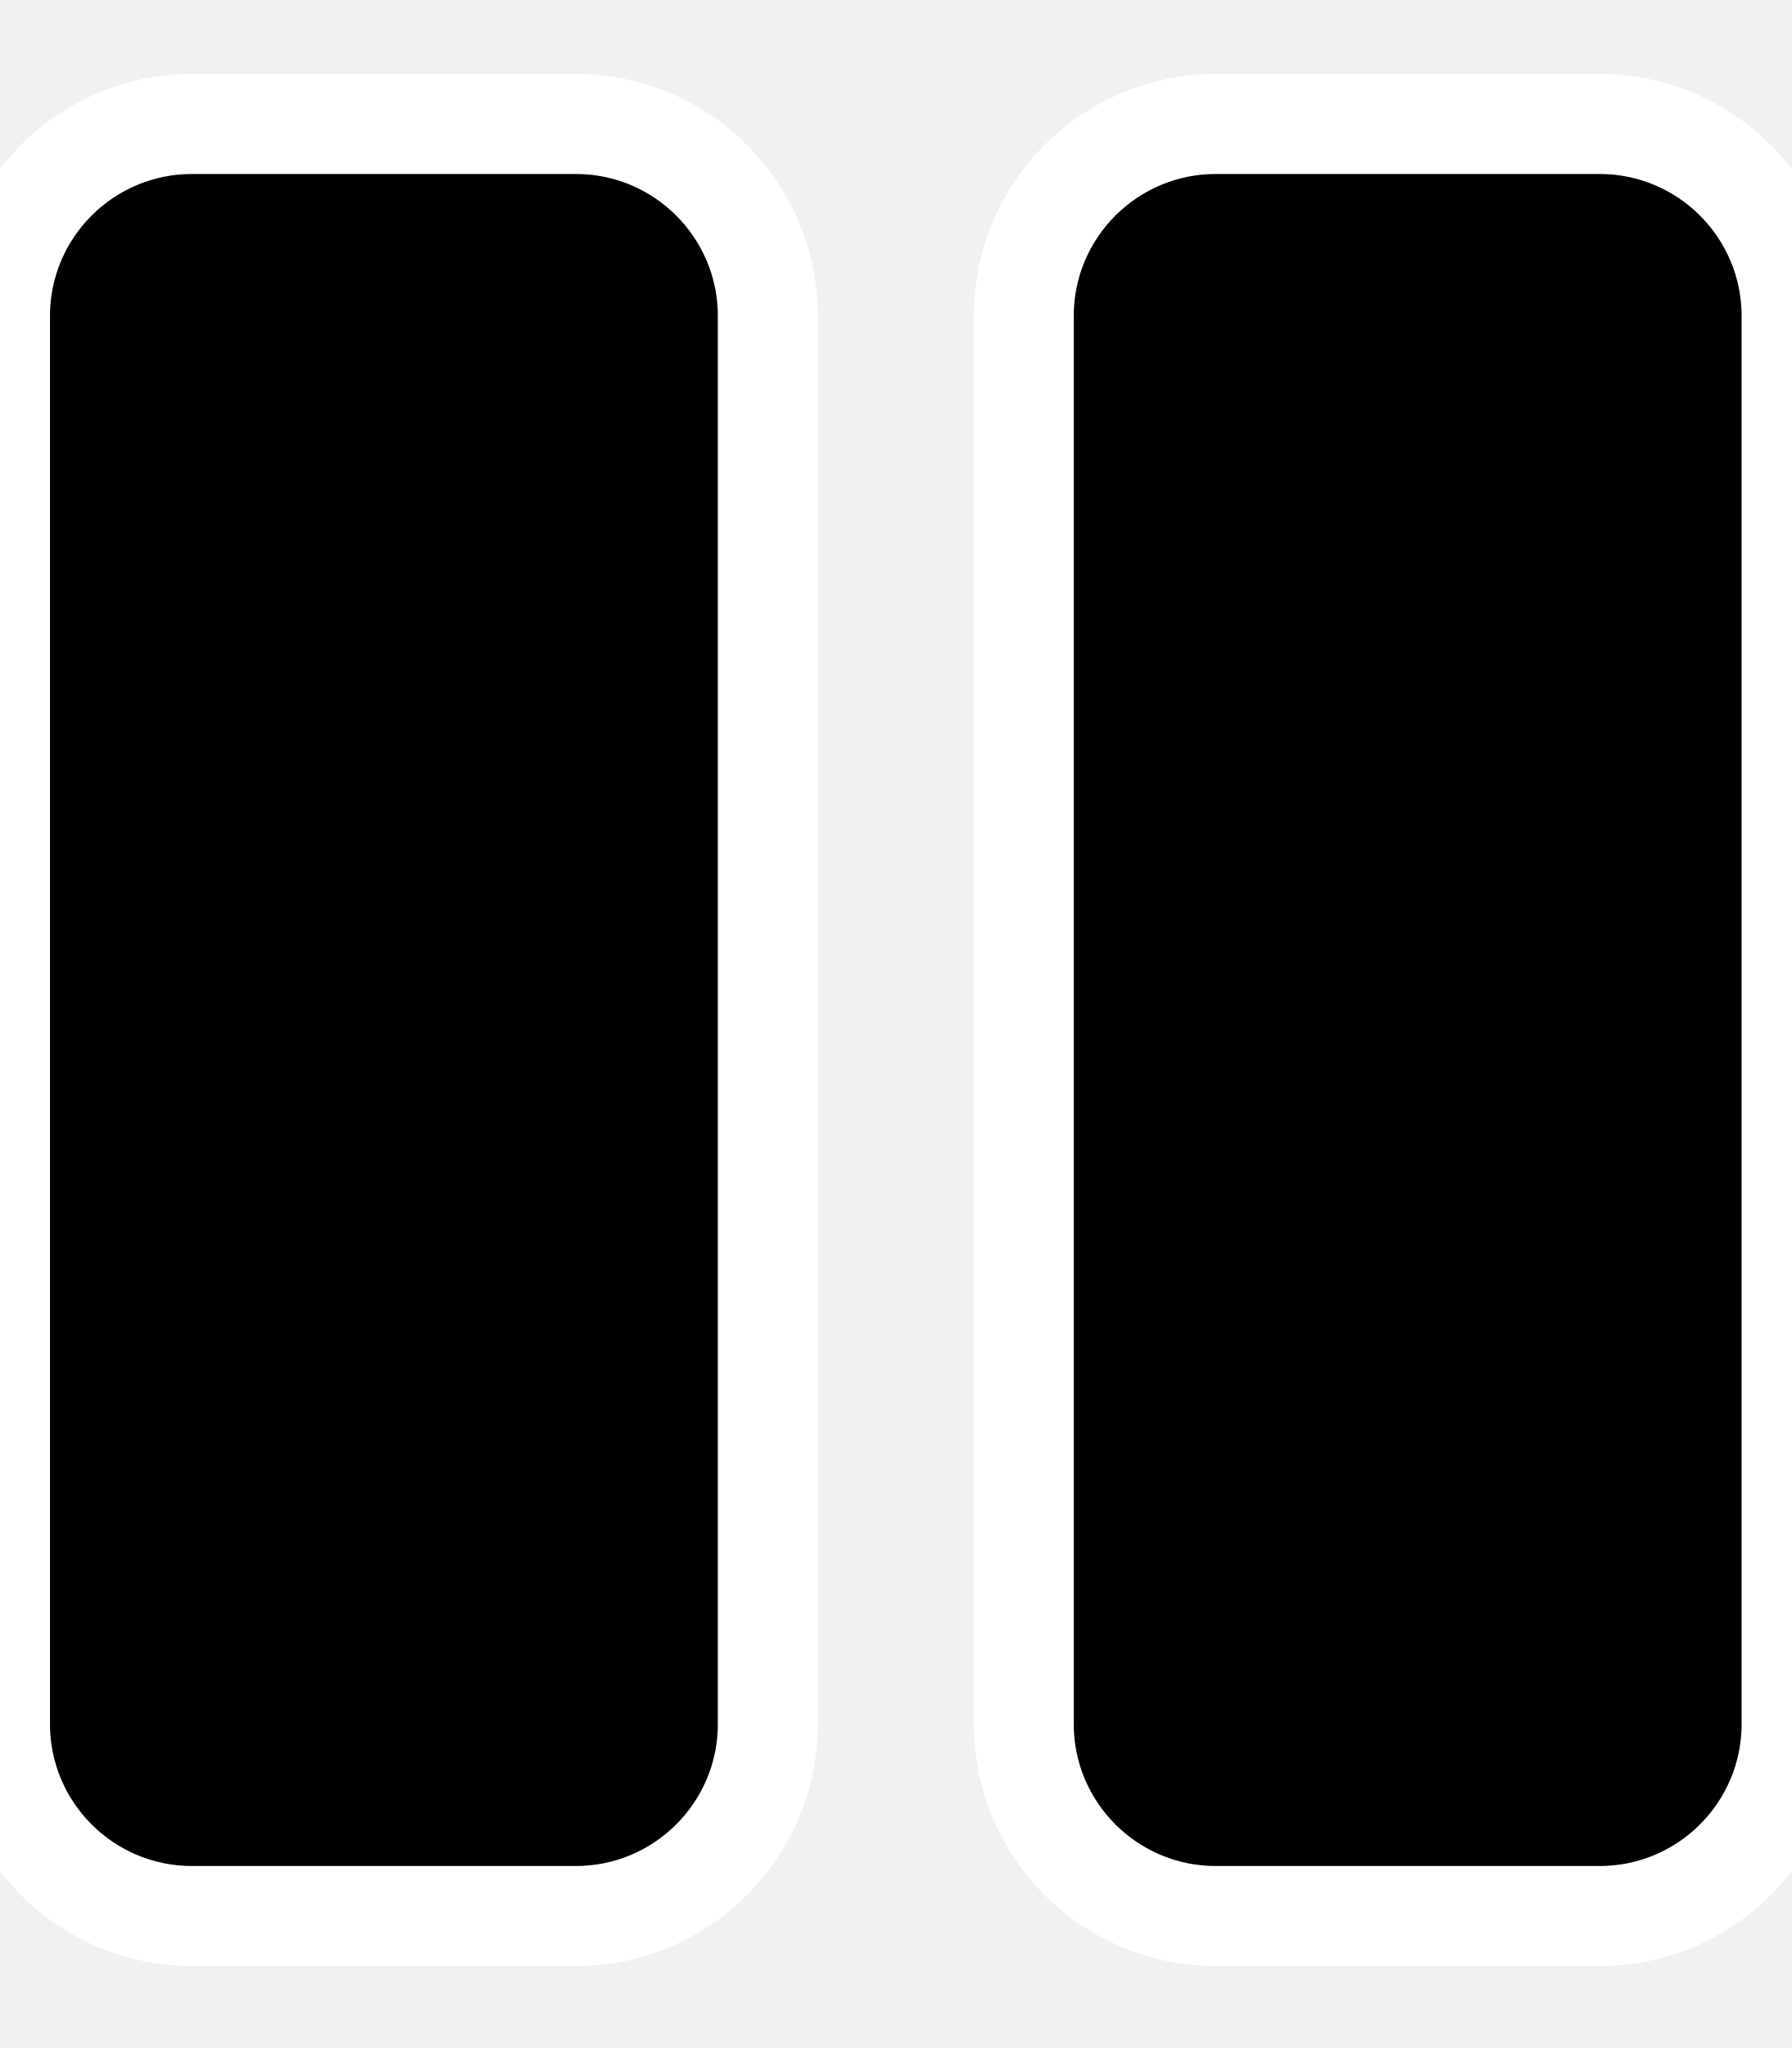
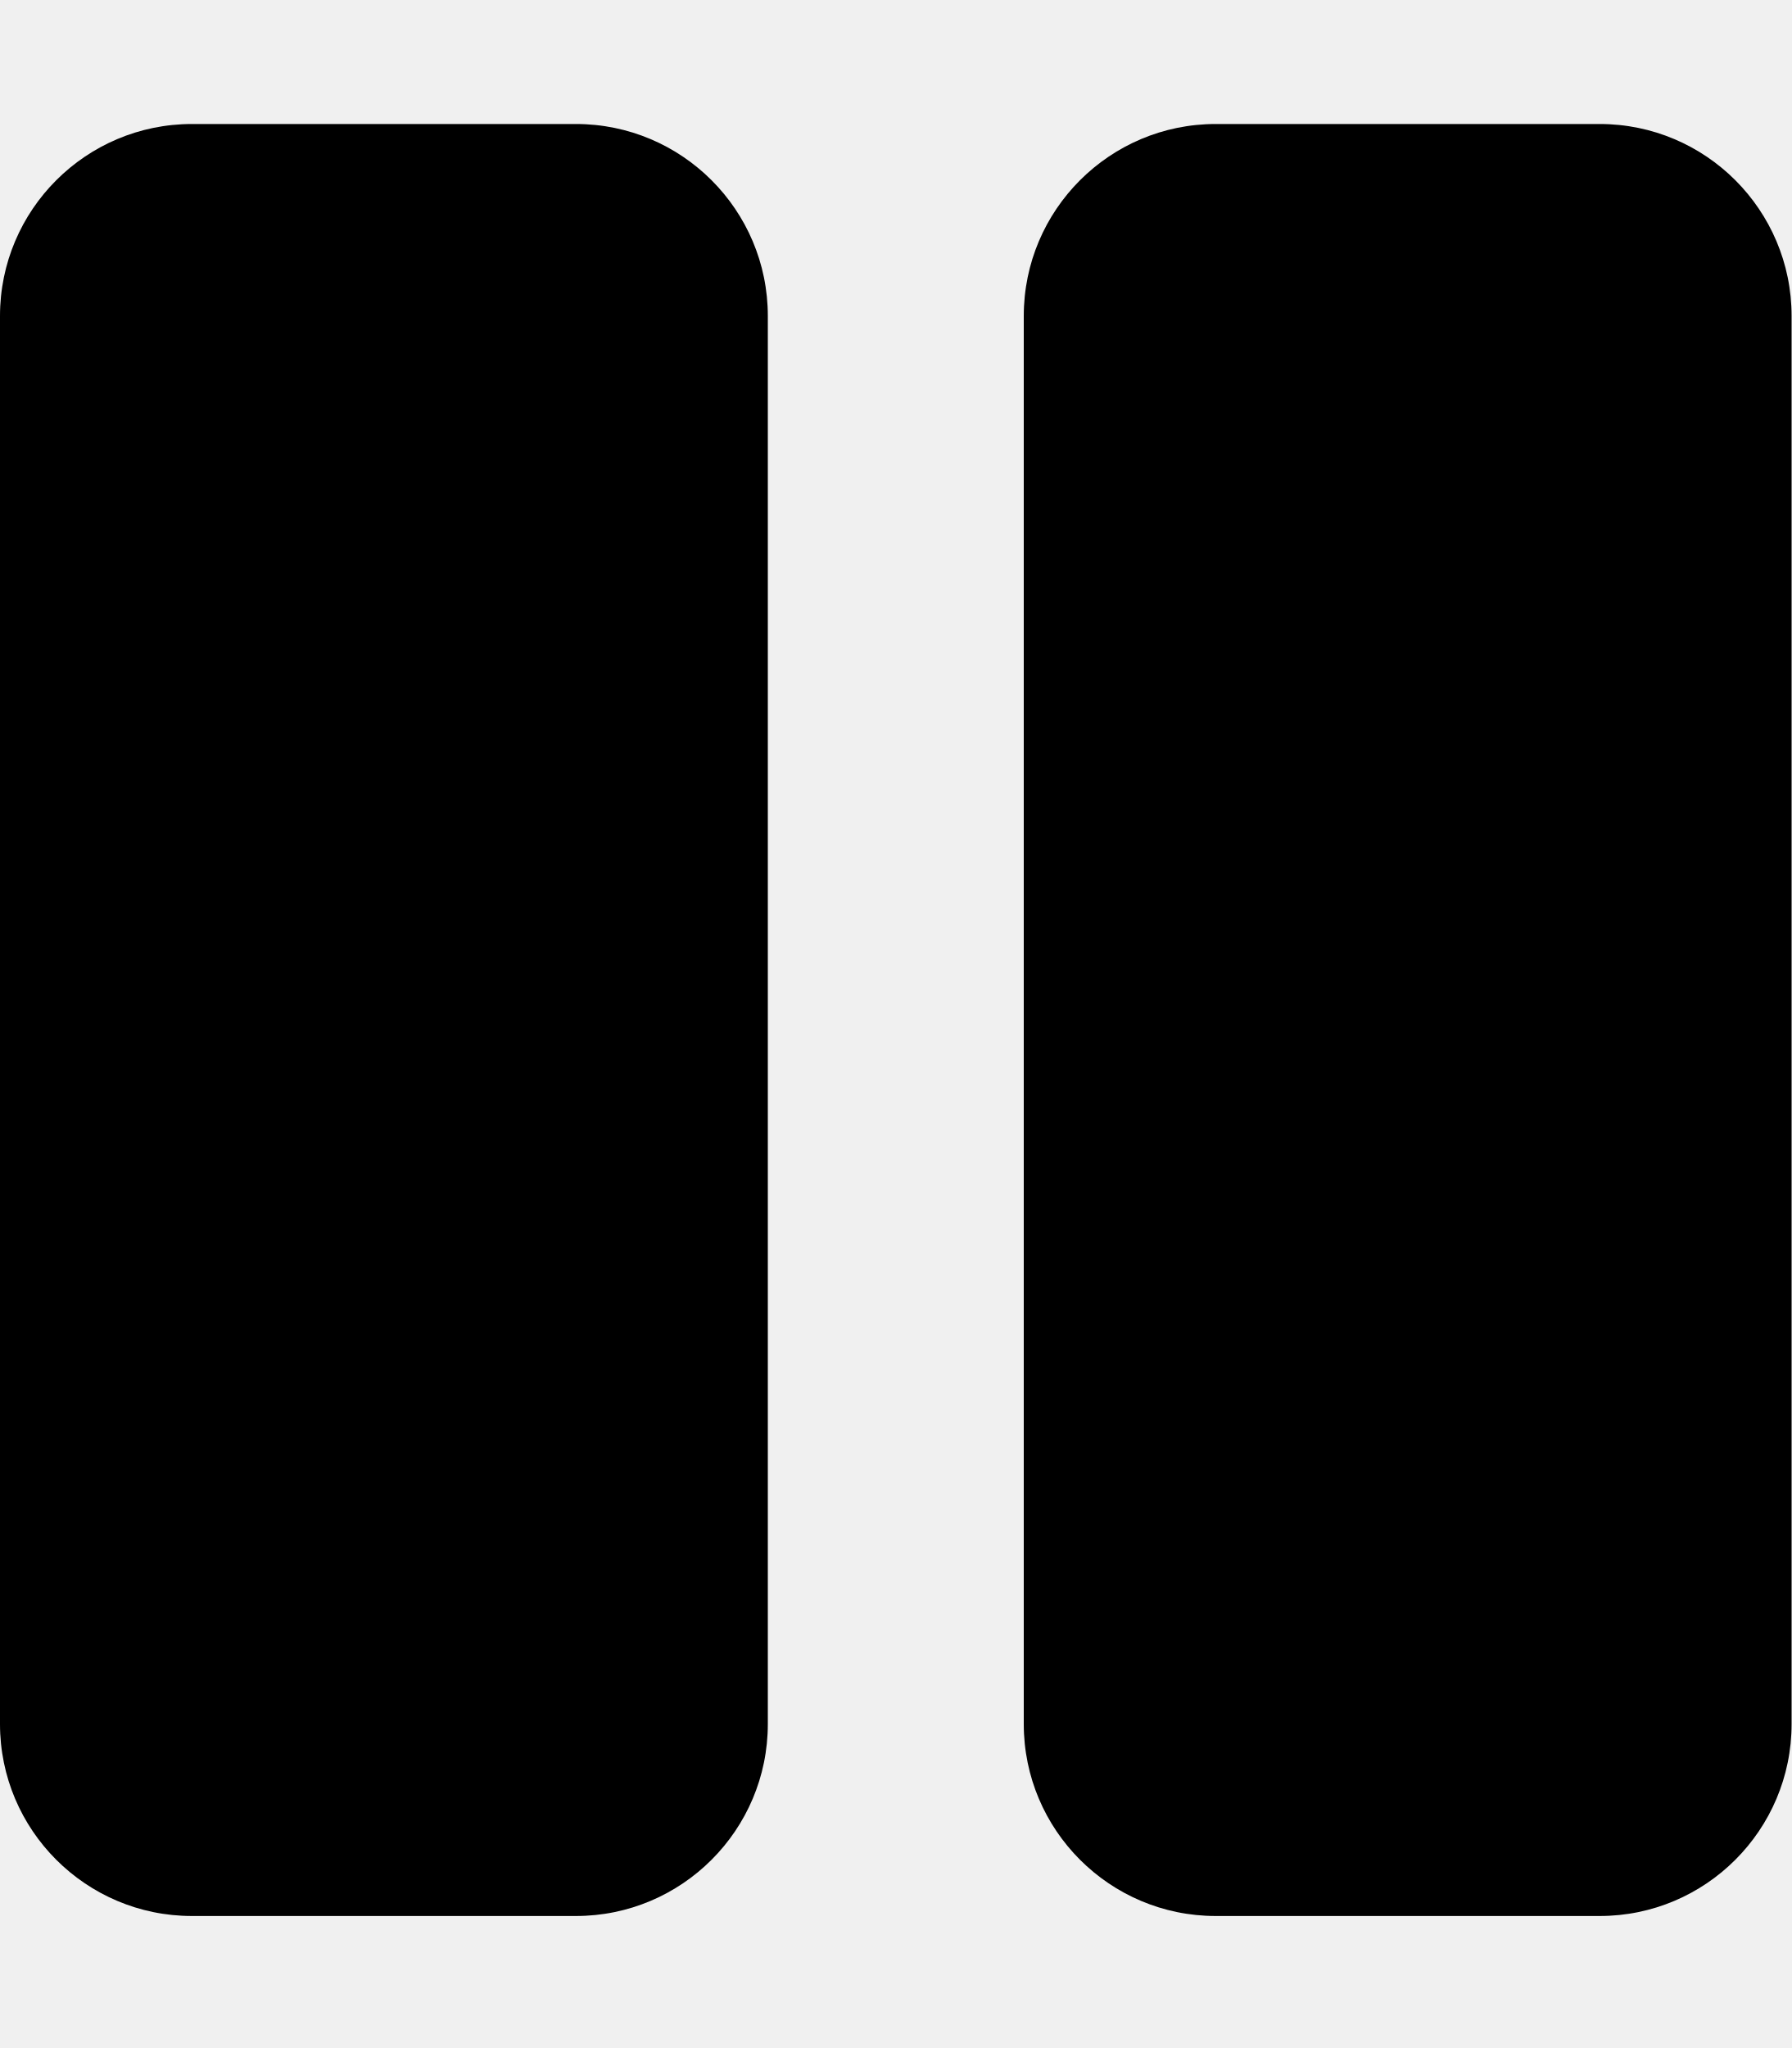
- <svg xmlns="http://www.w3.org/2000/svg" version="1.1" id="图层_1" focusable="false" x="0px" y="0px" viewBox="0 0 448 512" style="enable-background:new 0 0 448 512;" xml:space="preserve">
-   <style type="text/css">
- 	.st0{stroke:#FFFFFF;stroke-width:25;stroke-miterlimit:10;}
- </style>
-   <path class="st0" d="M144,479H48c-26.5,0-48-21.5-48-48V79c0-26.5,21.5-48,48-48h96c26.5,0,48,21.5,48,48v352  C192,457.5,170.5,479,144,479z M448,431V79c0-26.5-21.5-48-48-48h-96c-26.5,0-48,21.5-48,48v352c0,26.5,21.5,48,48,48h96  C426.5,479,448,457.5,448,431z" />
+ <svg xmlns="http://www.w3.org/2000/svg" aria-hidden="true" focusable="false" data-prefix="fas" data-icon="pause" class="svg-inline--fa fa-pause fa-w-14" role="img" viewBox="0 0 448 512">
+   <path fill="currentColor" d="M144 479H48c-26.5 0-48-21.5-48-48V79c0-26.5 21.5-48 48-48h96c26.5 0 48 21.5 48 48v352c0 26.5-21.5 48-48 48zm304-48V79c0-26.5-21.5-48-48-48h-96c-26.5 0-48 21.5-48 48v352c0 26.5 21.5 48 48 48h96c26.5 0 48-21.5 48-48z" />
</svg>
